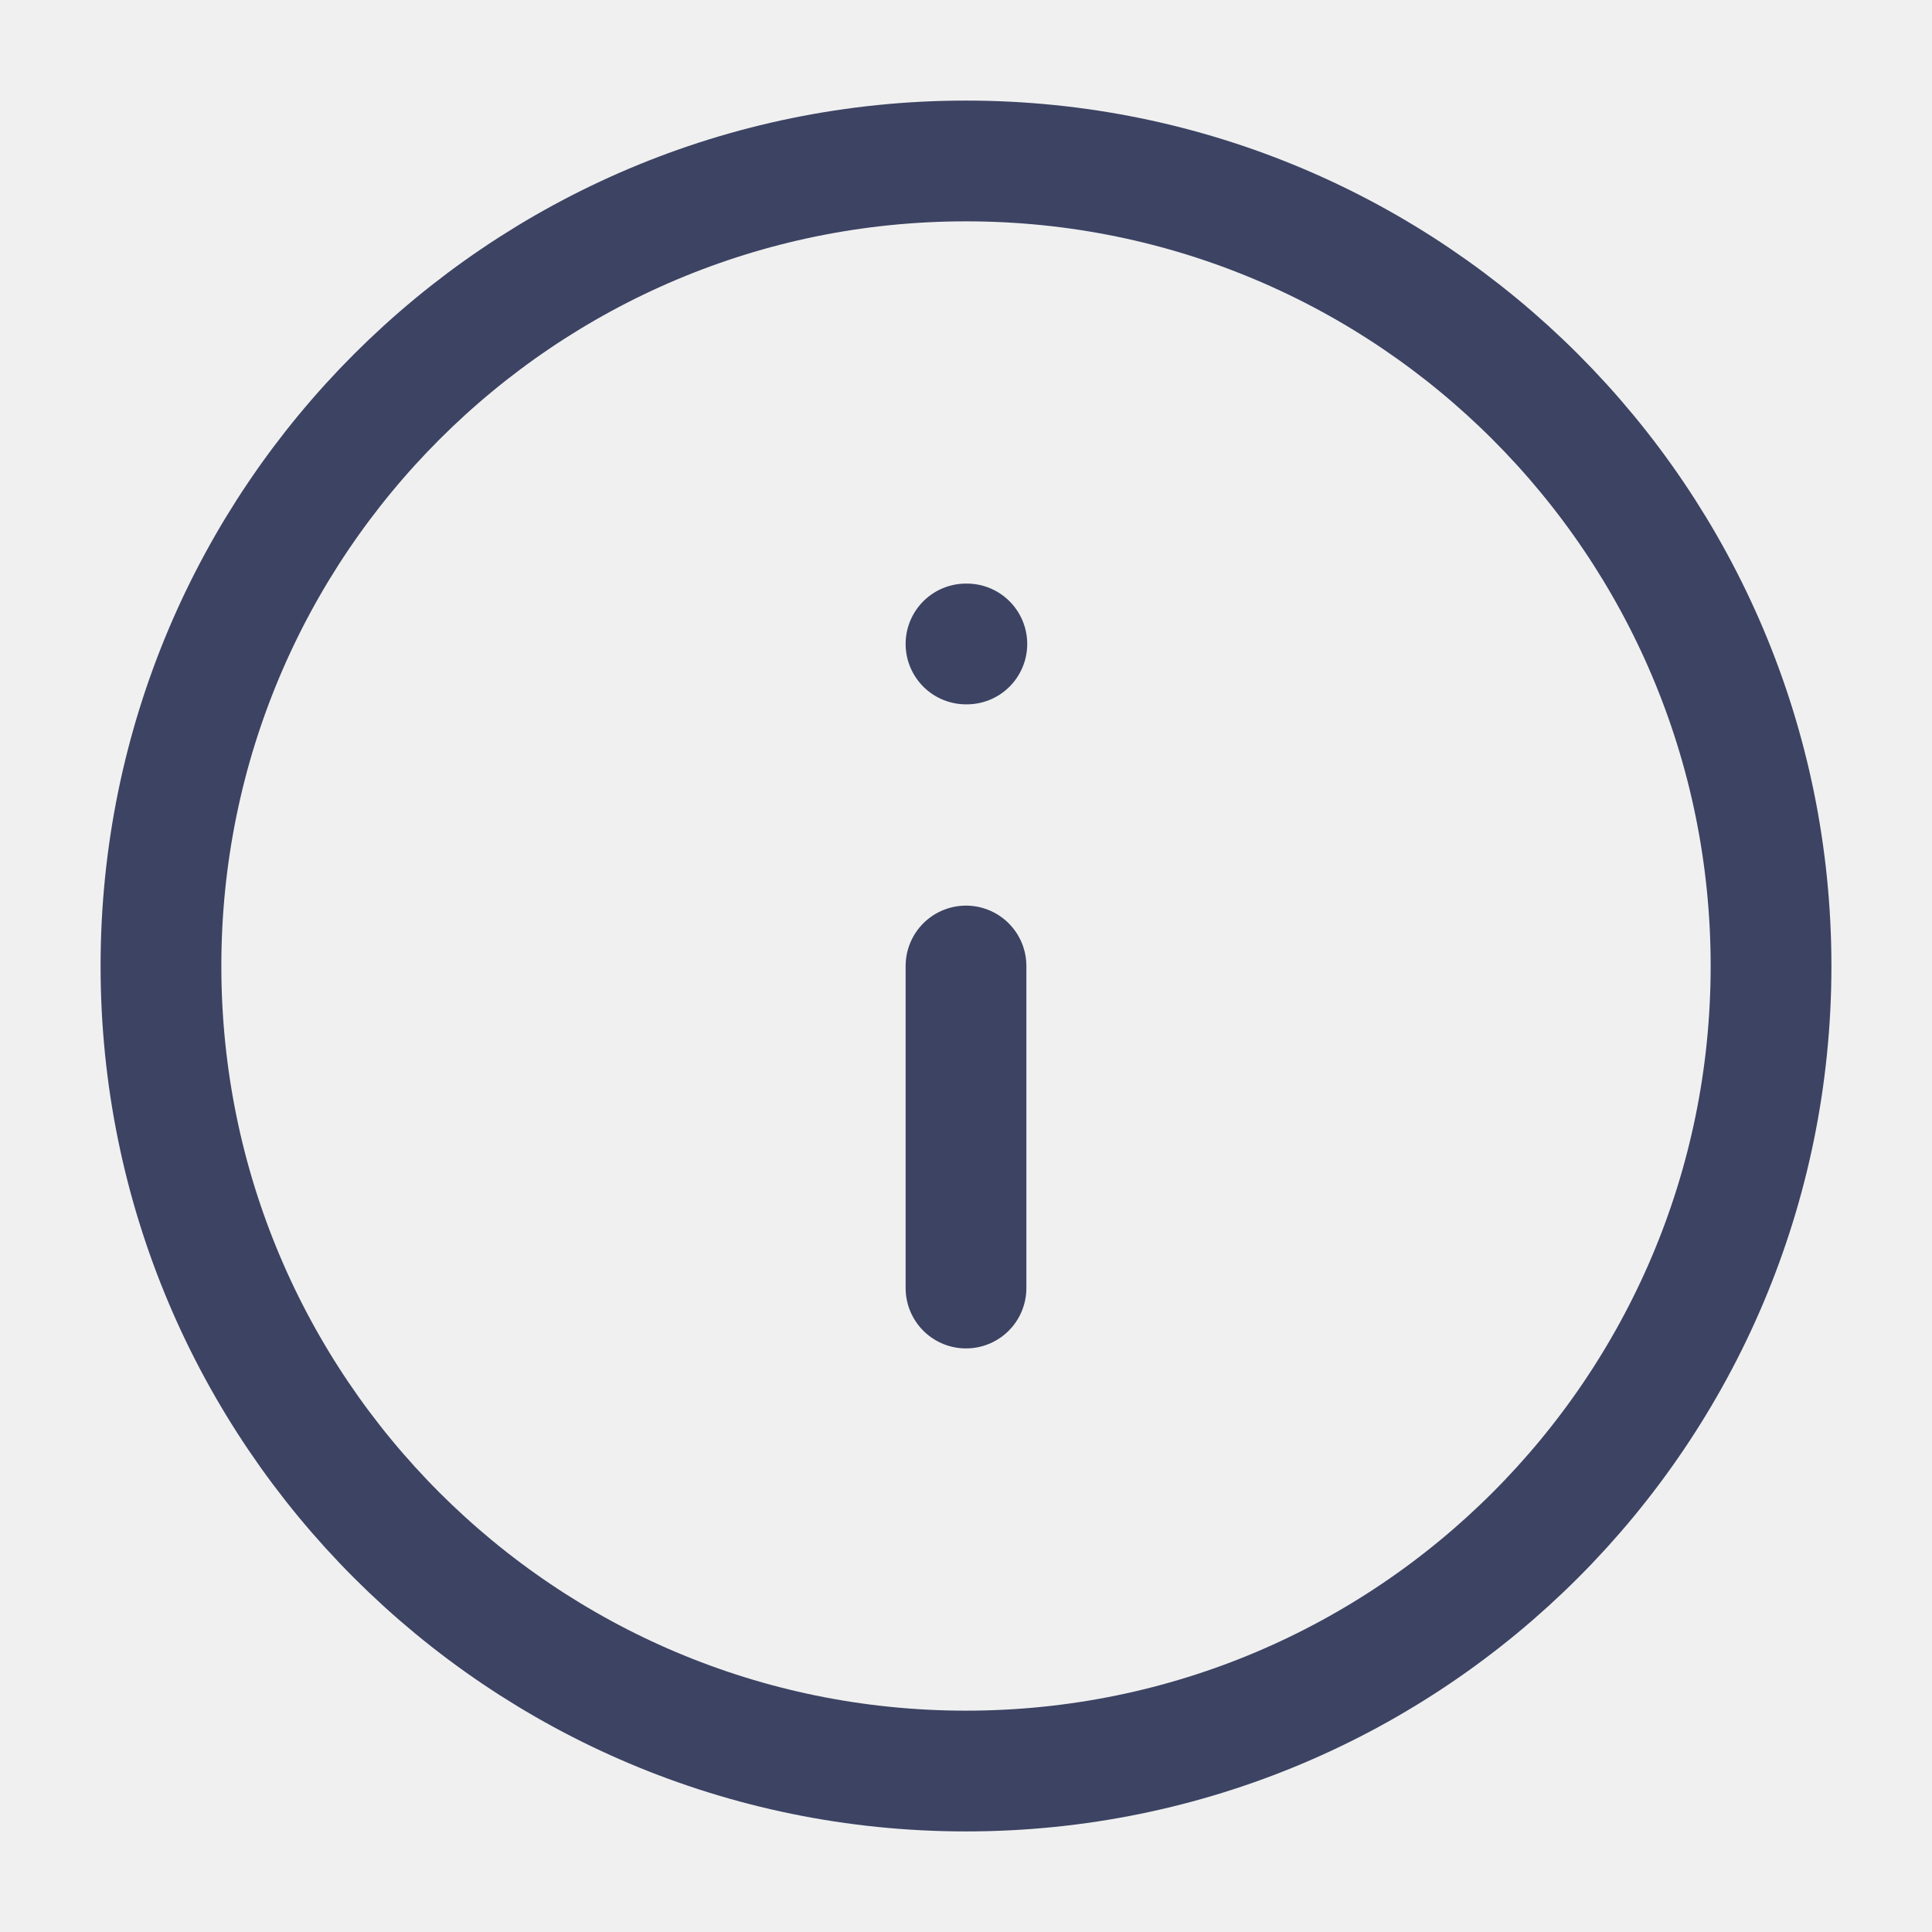
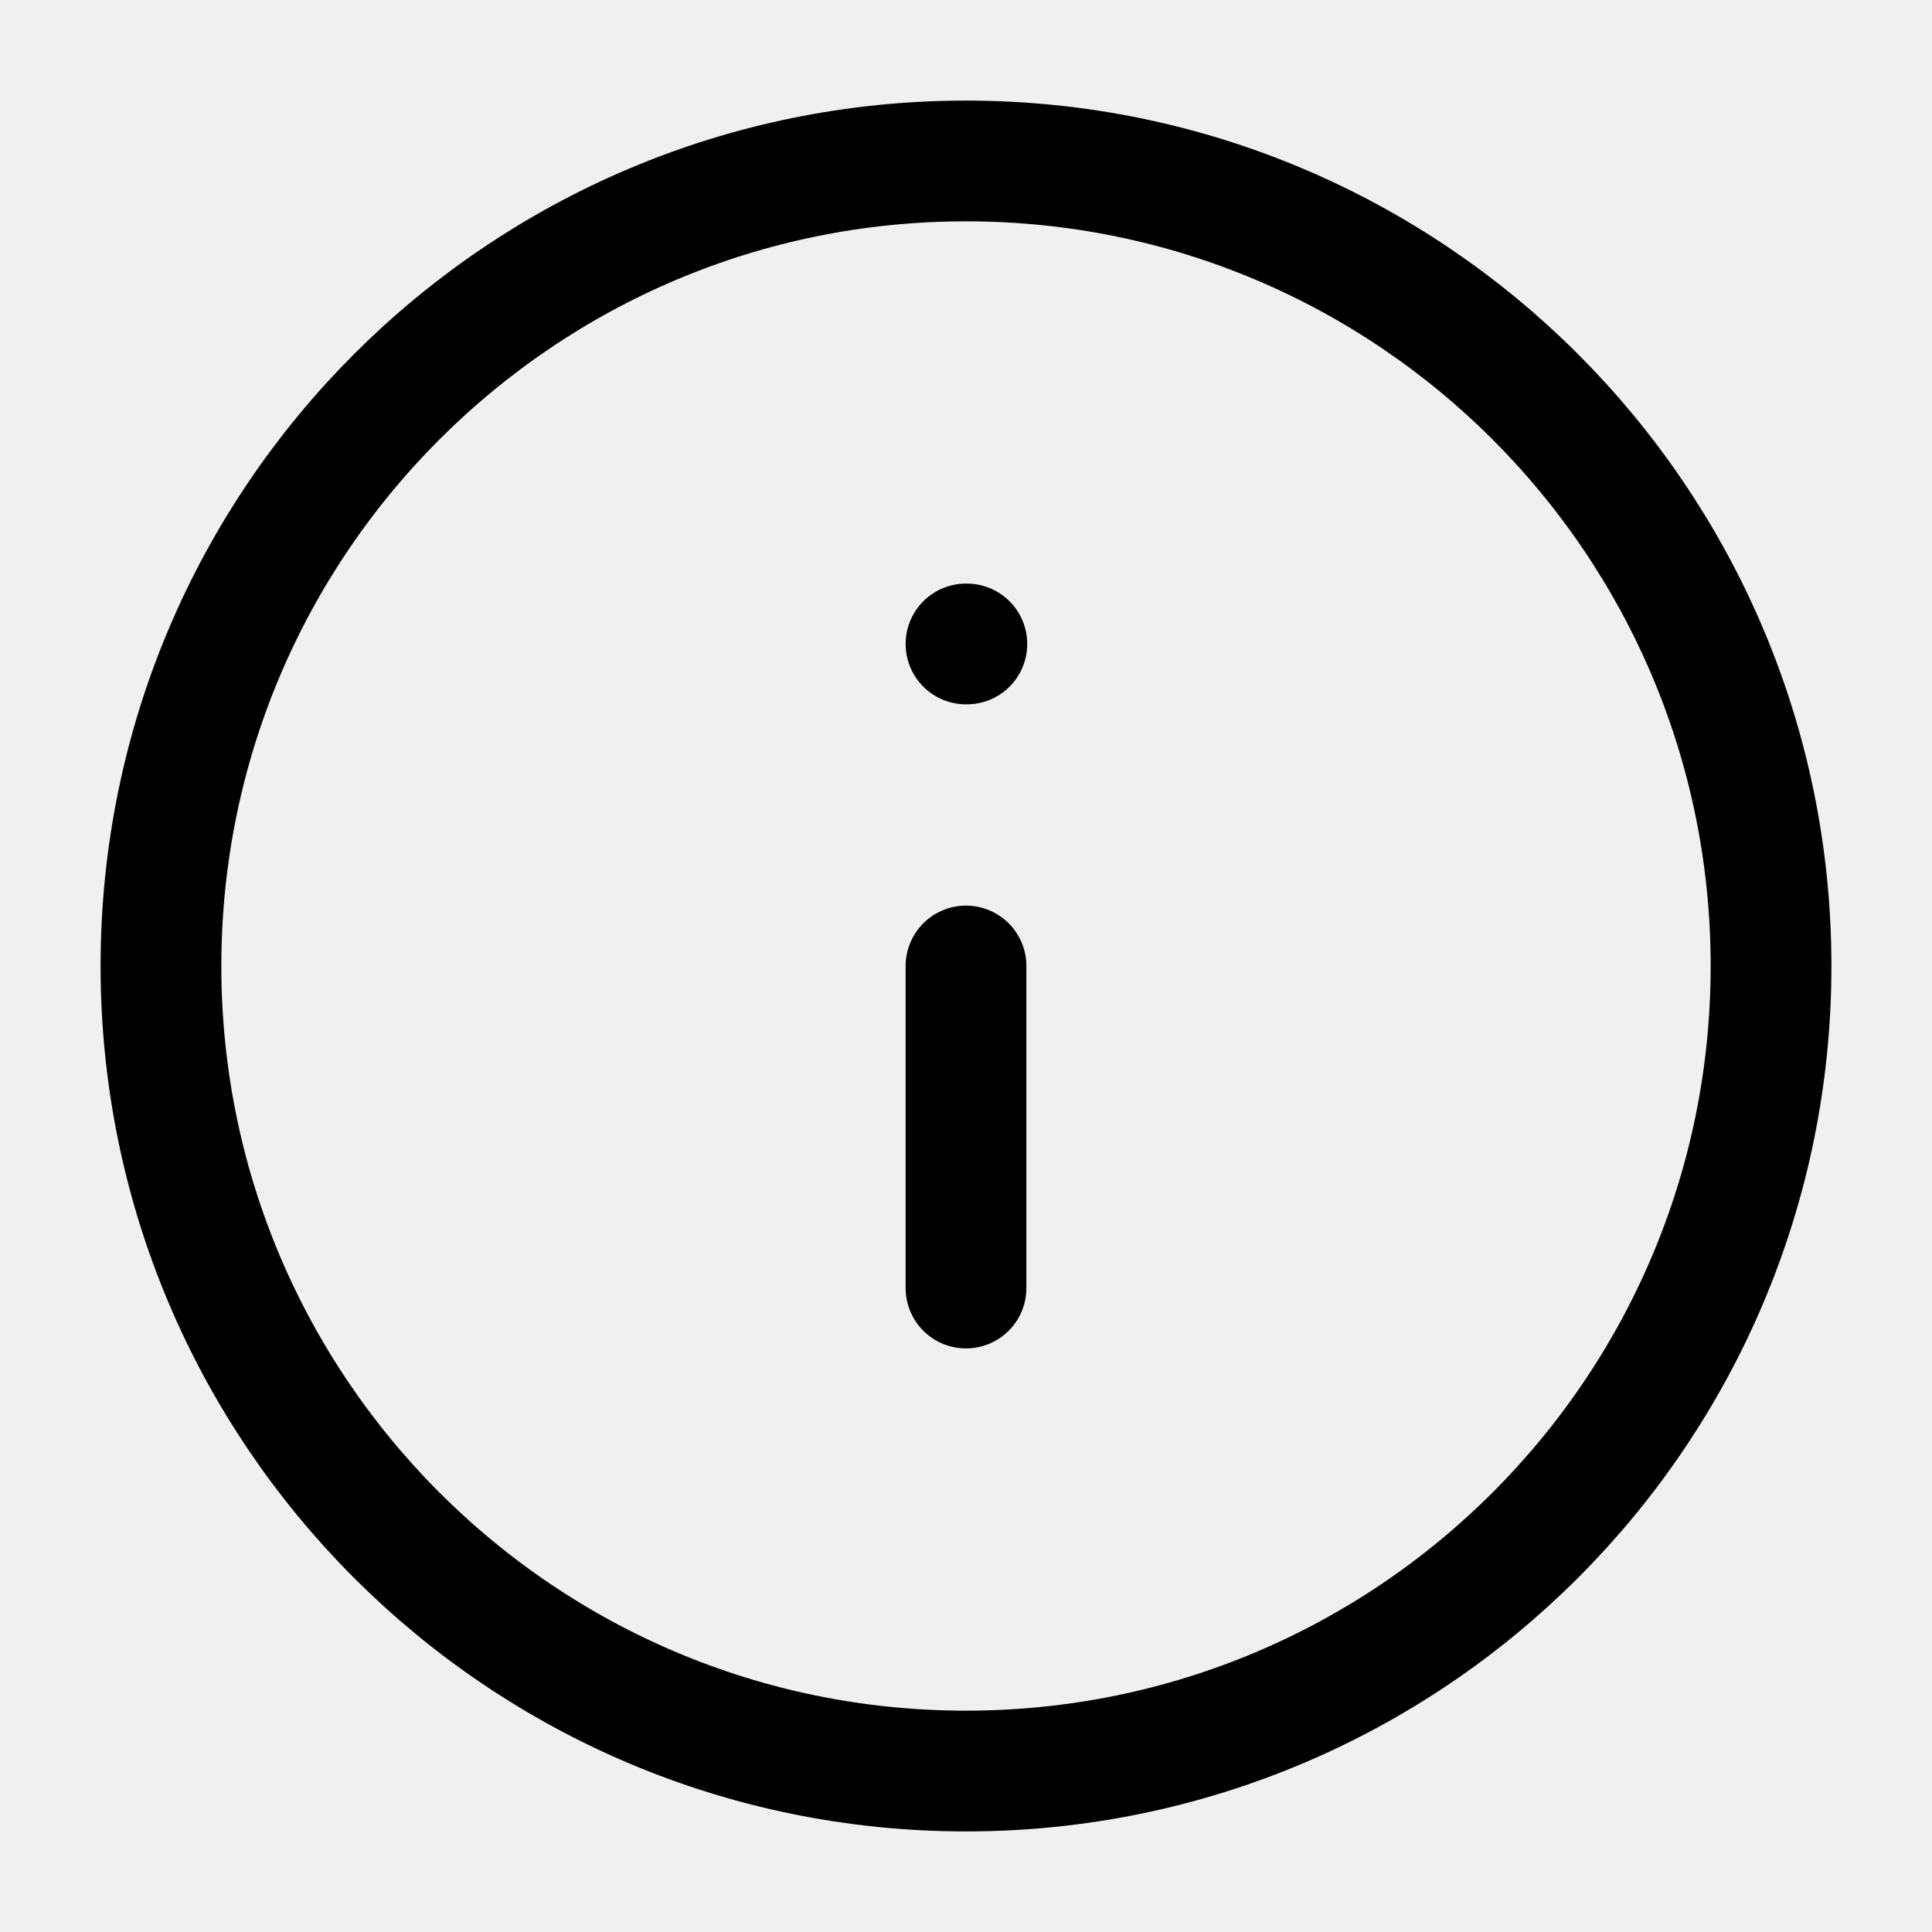
<svg xmlns="http://www.w3.org/2000/svg" width="16" height="16" viewBox="0 0 16 16" fill="none">
-   <g id="Info" clip-path="url(#clip0_673_7687)">
-     <path id="Vector" d="M8 14.667C11.682 14.667 14.667 11.682 14.667 8C14.667 4.318 11.682 1.333 8 1.333C4.318 1.333 1.333 4.318 1.333 8C1.333 11.682 4.318 14.667 8 14.667Z" stroke="#3C4363" stroke-linecap="round" stroke-linejoin="round" />
-     <path id="Vector_2" d="M8 10.667V8" stroke="#3C4363" stroke-linecap="round" stroke-linejoin="round" />
-     <path id="Vector_3" d="M8 5.333H8.007" stroke="#3C4363" stroke-linecap="round" stroke-linejoin="round" />
-   </g>
-   <defs>
-     <clipPath id="clip0_673_7687">
-       <rect width="16" height="16" fill="white" />
-     </clipPath>
-   </defs>
+   <path id="Vector" d="M8 14.667C11.682 14.667 14.667 11.682 14.667 8C14.667 4.318 11.682 1.333 8 1.333C4.318 1.333 1.333 4.318 1.333 8C1.333 11.682 4.318 14.667 8 14.667Z" stroke="currentColor" stroke-linecap="round" stroke-linejoin="round" />
+   <path id="Vector_2" d="M8 10.667V8" stroke="currentColor" stroke-linecap="round" stroke-linejoin="round" />
+   <path id="Vector_3" d="M8 5.333H8.007" stroke="currentColor" stroke-linecap="round" stroke-linejoin="round" />
</svg>
